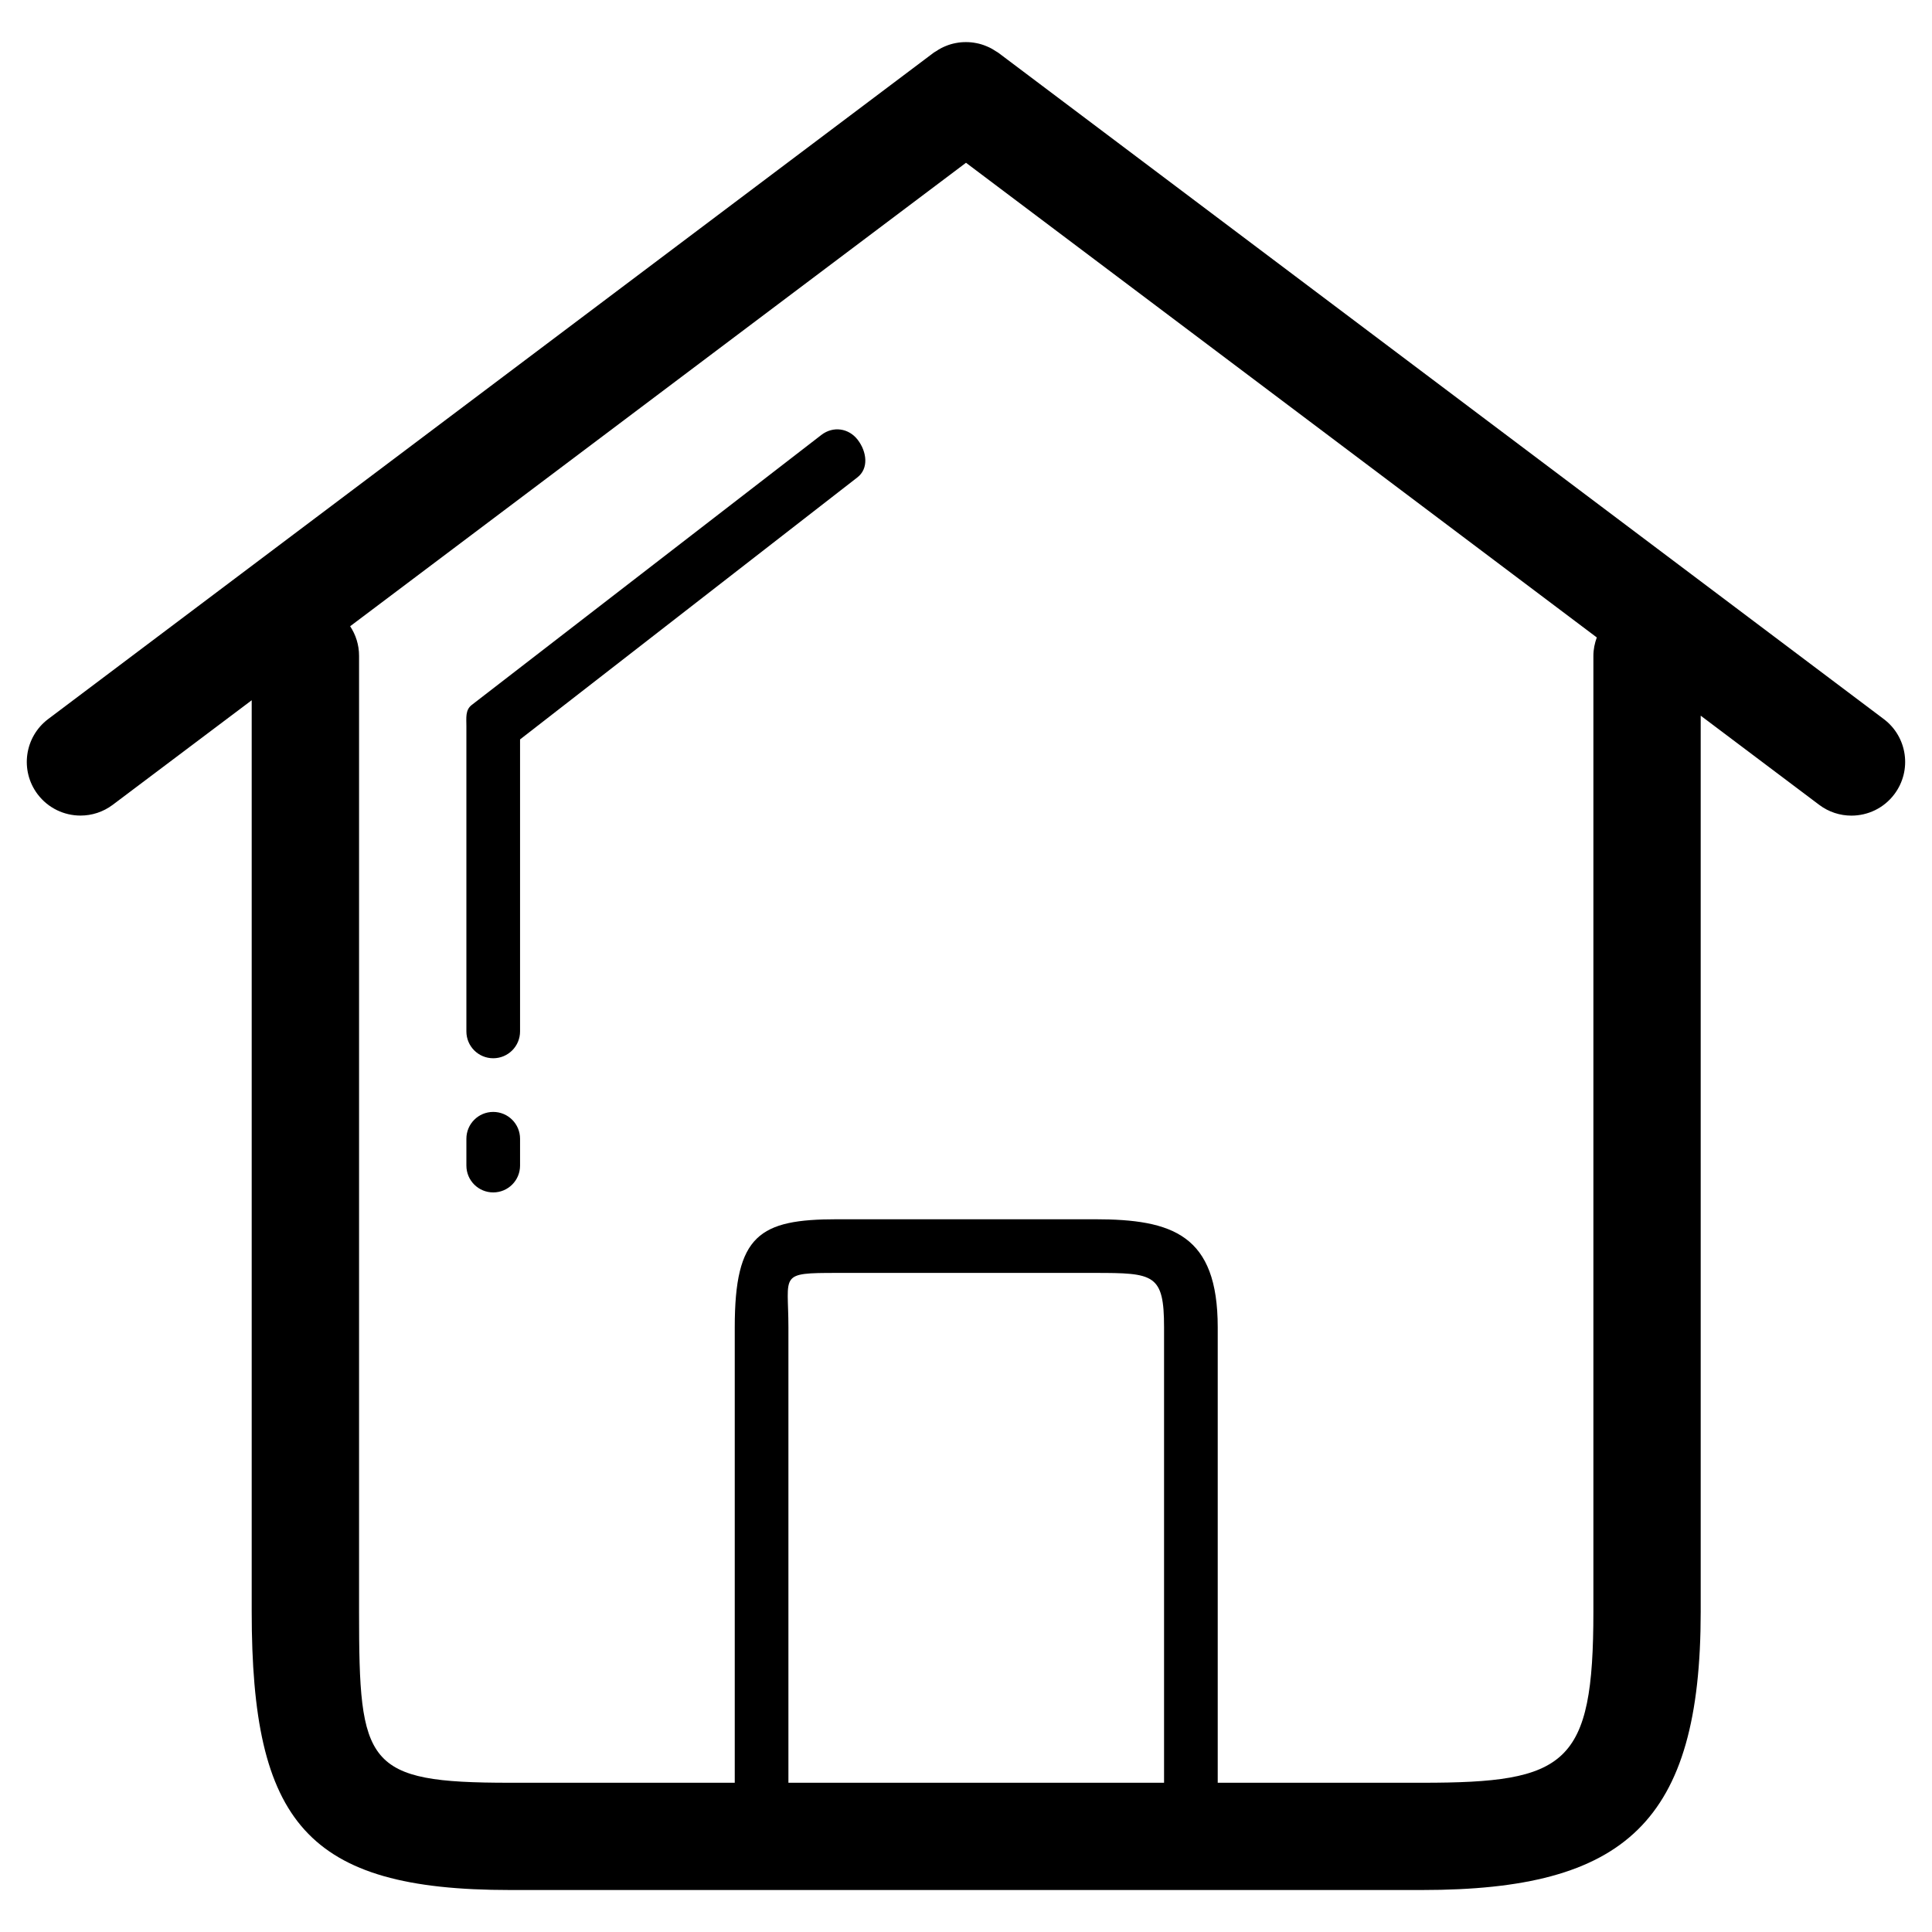
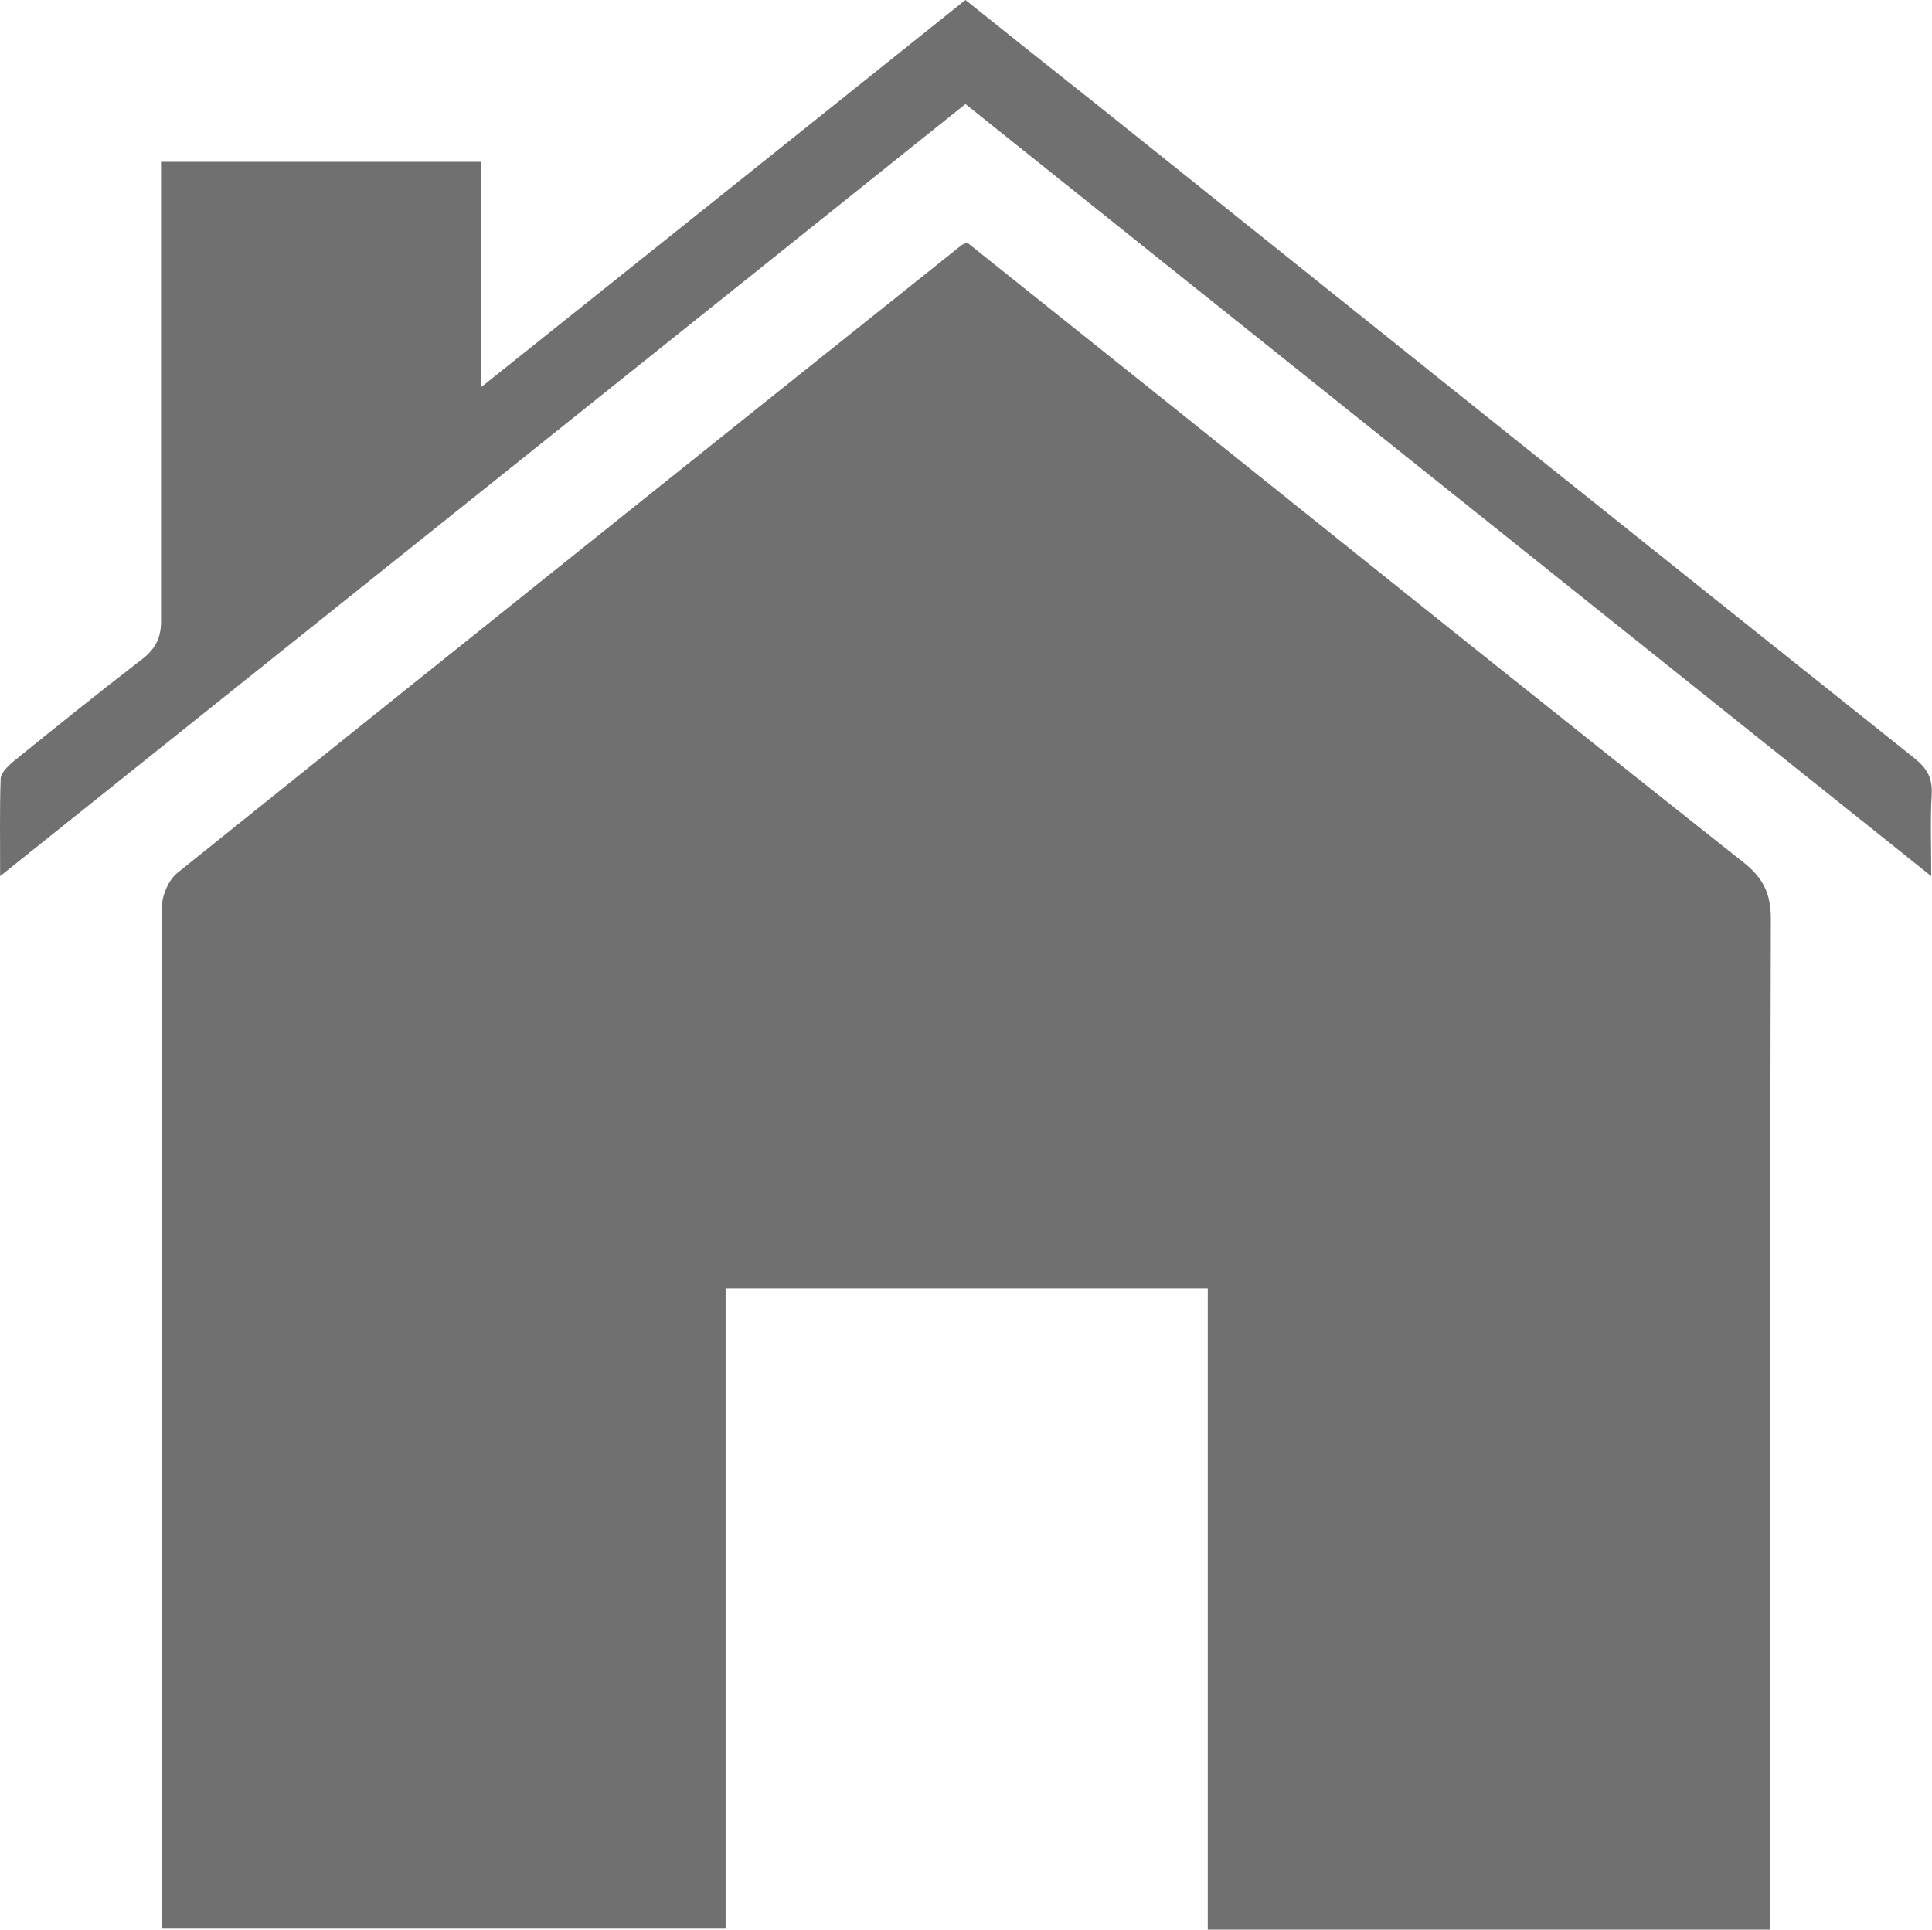
- <svg xmlns="http://www.w3.org/2000/svg" t="1515457186373" class="icon" style="" viewBox="0 0 1024 1024" version="1.1" p-id="5945" width="200" height="200">
+ <svg xmlns="http://www.w3.org/2000/svg" t="1515943173665" class="icon" style="" viewBox="0 0 1025 1024" version="1.1" p-id="2731" width="200.195" height="200">
  <defs>
    <style type="text/css" />
  </defs>
-   <path d="M998.428 381.113l-469.333-353.18c-0.469-0.356-0.981-0.569-1.479-0.896-0.796-0.526-1.579-1.024-2.418-1.465-0.853-0.441-1.692-0.825-2.574-1.18-0.839-0.341-1.65-0.64-2.517-0.896-0.91-0.284-1.835-0.498-2.773-0.668-0.868-0.171-1.721-0.299-2.588-0.384-0.939-0.085-1.863-0.128-2.788-0.128-0.896 0-1.792 0.028-2.688 0.114-0.91 0.085-1.806 0.228-2.702 0.398-0.896 0.171-1.764 0.37-2.645 0.626-0.924 0.27-1.82 0.597-2.702 0.967-0.796 0.327-1.564 0.654-2.332 1.067-0.939 0.484-1.835 1.052-2.731 1.65-0.412 0.284-0.868 0.469-1.28 0.782l-469.333 353.18c-12.544 9.444-15.076 27.278-5.632 39.836 5.604 7.424 14.137 11.335 22.756 11.335 5.959 0 11.961-1.863 17.081-5.703l73.657-55.424 0 483.044c0 111.701 29.141 147.556 136.804 147.556l483.556 0c107.662 0 147.641-35.854 147.641-147.556L901.404 379.321l62.805 47.26c5.12 3.854 11.122 5.717 17.081 5.717 8.633 0 17.166-3.897 22.756-11.349C1013.504 408.391 1010.987 390.556 998.428 381.113zM443.748 674.674 580.267 674.674c31.289 0 36.708 0.555 36.708 28.8l0 241.422L417.877 944.896 417.877 703.474C417.877 675.228 412.459 674.674 443.748 674.674zM844.53 347.563l0 506.667c0 81.365-14.194 90.667-90.752 90.667l-108.359 0L645.419 703.474c0-48.967-23.851-57.244-65.152-57.244l-136.519 0c-41.301 0-54.315 8.277-54.315 57.244l0 241.422L270.222 944.896c-76.572 0-79.915-9.301-79.915-90.667L190.308 347.563c0-5.788-1.749-11.15-4.722-15.644L512 86.272l334.336 251.591C845.227 340.907 844.53 344.149 844.53 347.563z" p-id="5946" />
-   <path d="M435.371 230.5 250.055 373.618c-3.513 2.688-2.859 6.855-2.859 11.278l0 161.778c0 7.879 6.357 14.222 14.222 14.222 7.851 0 14.222-6.343 14.222-14.222L275.641 391.908l178.731-138.837c6.244-4.779 5.035-13.71 0.256-19.94C449.863 226.901 441.6 225.721 435.371 230.5z" p-id="5947" />
-   <path d="M261.419 589.34c-7.865 0-14.222 6.357-14.222 14.222l0 14.222c0 7.879 6.357 14.222 14.222 14.222 7.851 0 14.222-6.343 14.222-14.222l0-14.222C275.641 595.698 269.269 589.34 261.419 589.34z" p-id="5948" />
+   <path d="M938.978 1024c-100.293 0-198.718 0-298.211 0 0-113.363 0-226.459 0-340.355-85.889 0-170.178 0-255.8 0 0 112.829 0 225.659 0 339.822-100.293 0-199.252 0-299.278 0 0-4.535 0-8.802 0-13.07 0-176.579 0-352.892 0.267-529.471 0-5.868 3.468-13.87 8.002-17.605 138.436-111.229 277.139-222.191 416.108-333.153 0.533-0.533 1.6-0.8 3.201-1.334 45.345 36.276 91.224 72.819 136.836 109.362 91.49 73.352 182.981 146.705 275.005 219.524 10.403 8.269 14.404 16.538 14.404 29.874-0.533 173.912-0.267 347.557-0.267 521.469C938.978 1013.864 938.978 1018.932 938.978 1024z" p-id="2732" fill="#707070" />
+   <path d="M85.422 85.889c57.348 0 113.096 0 169.911 0 0 38.41 0 76.82 0 119.498 87.223-69.618 171.511-137.102 256.867-205.387 22.939 18.405 46.145 36.81 69.351 55.214 144.571 115.763 289.142 231.527 433.98 347.024 6.668 5.335 9.603 10.136 9.336 18.672-0.8 13.604-0.267 27.207-0.267 44.011C852.289 327.285 682.644 191.517 512.2 55.214 342.022 191.517 172.111 327.285 0.067 464.921c0-19.205-0.267-35.476 0.267-51.48 0-3.201 3.734-6.668 6.402-9.069 22.673-18.405 45.612-36.81 68.818-54.681 7.469-5.868 10.136-12.003 9.869-21.339C85.422 252.599 85.422 177.113 85.422 101.626 85.422 96.825 85.422 92.024 85.422 85.889z" p-id="2733" fill="#707070" />
</svg>
